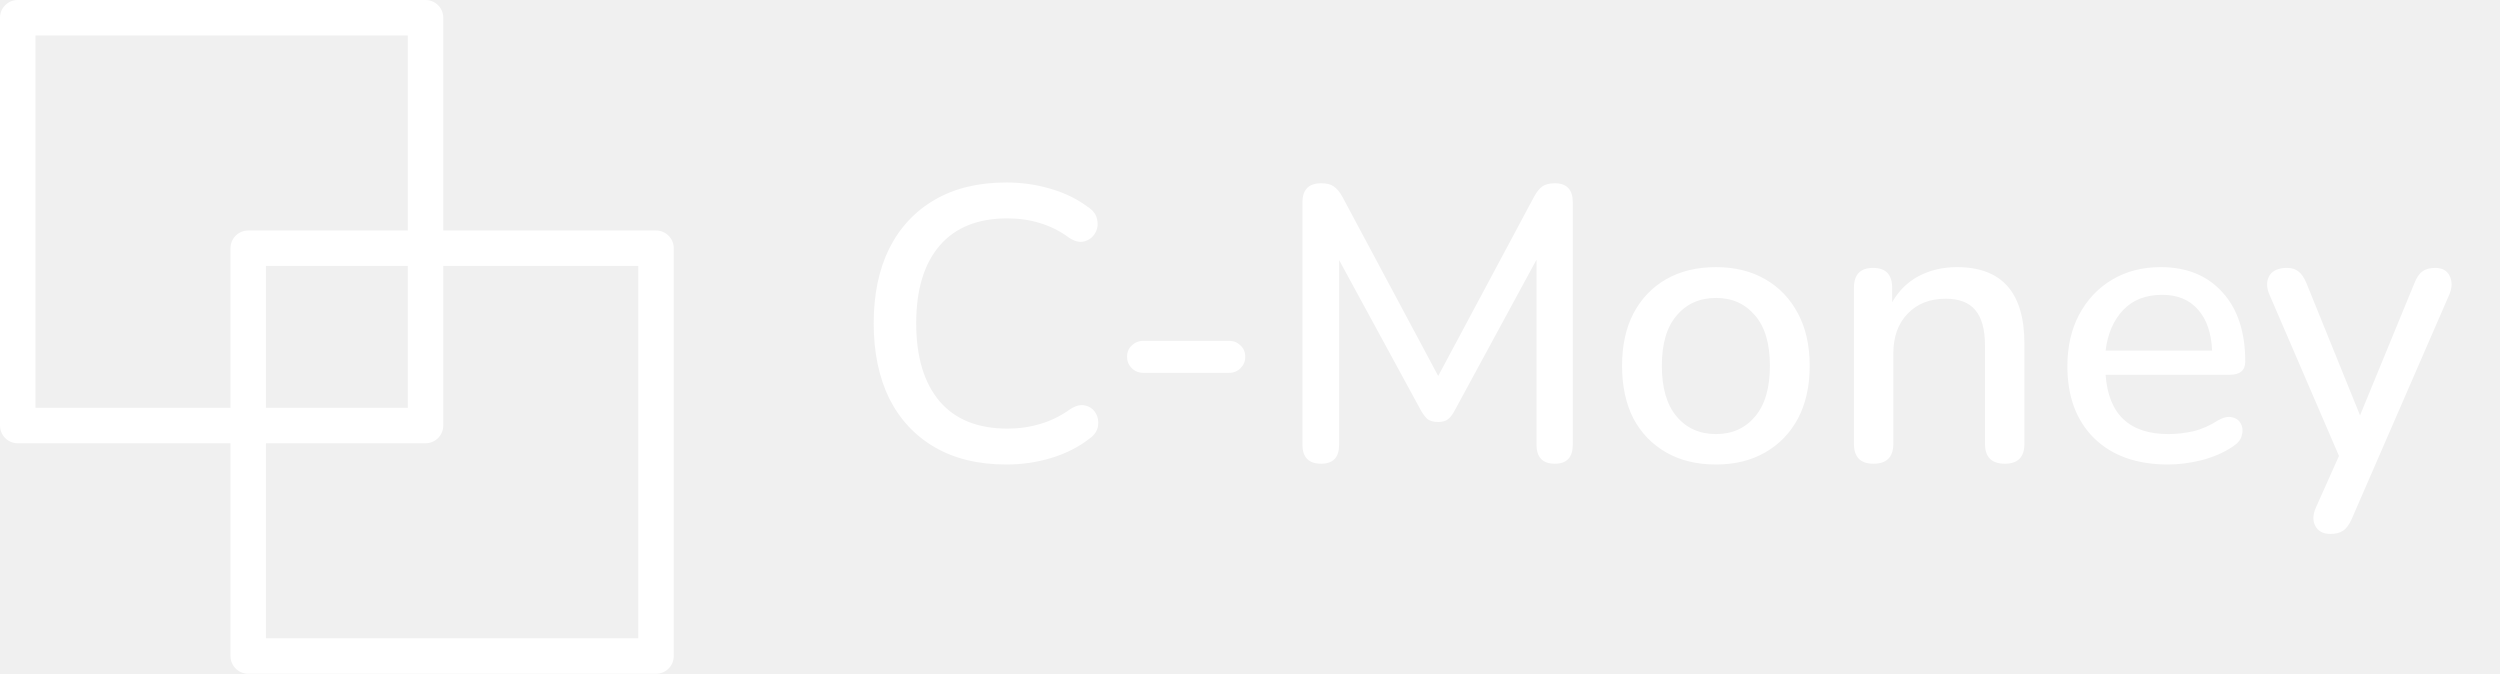
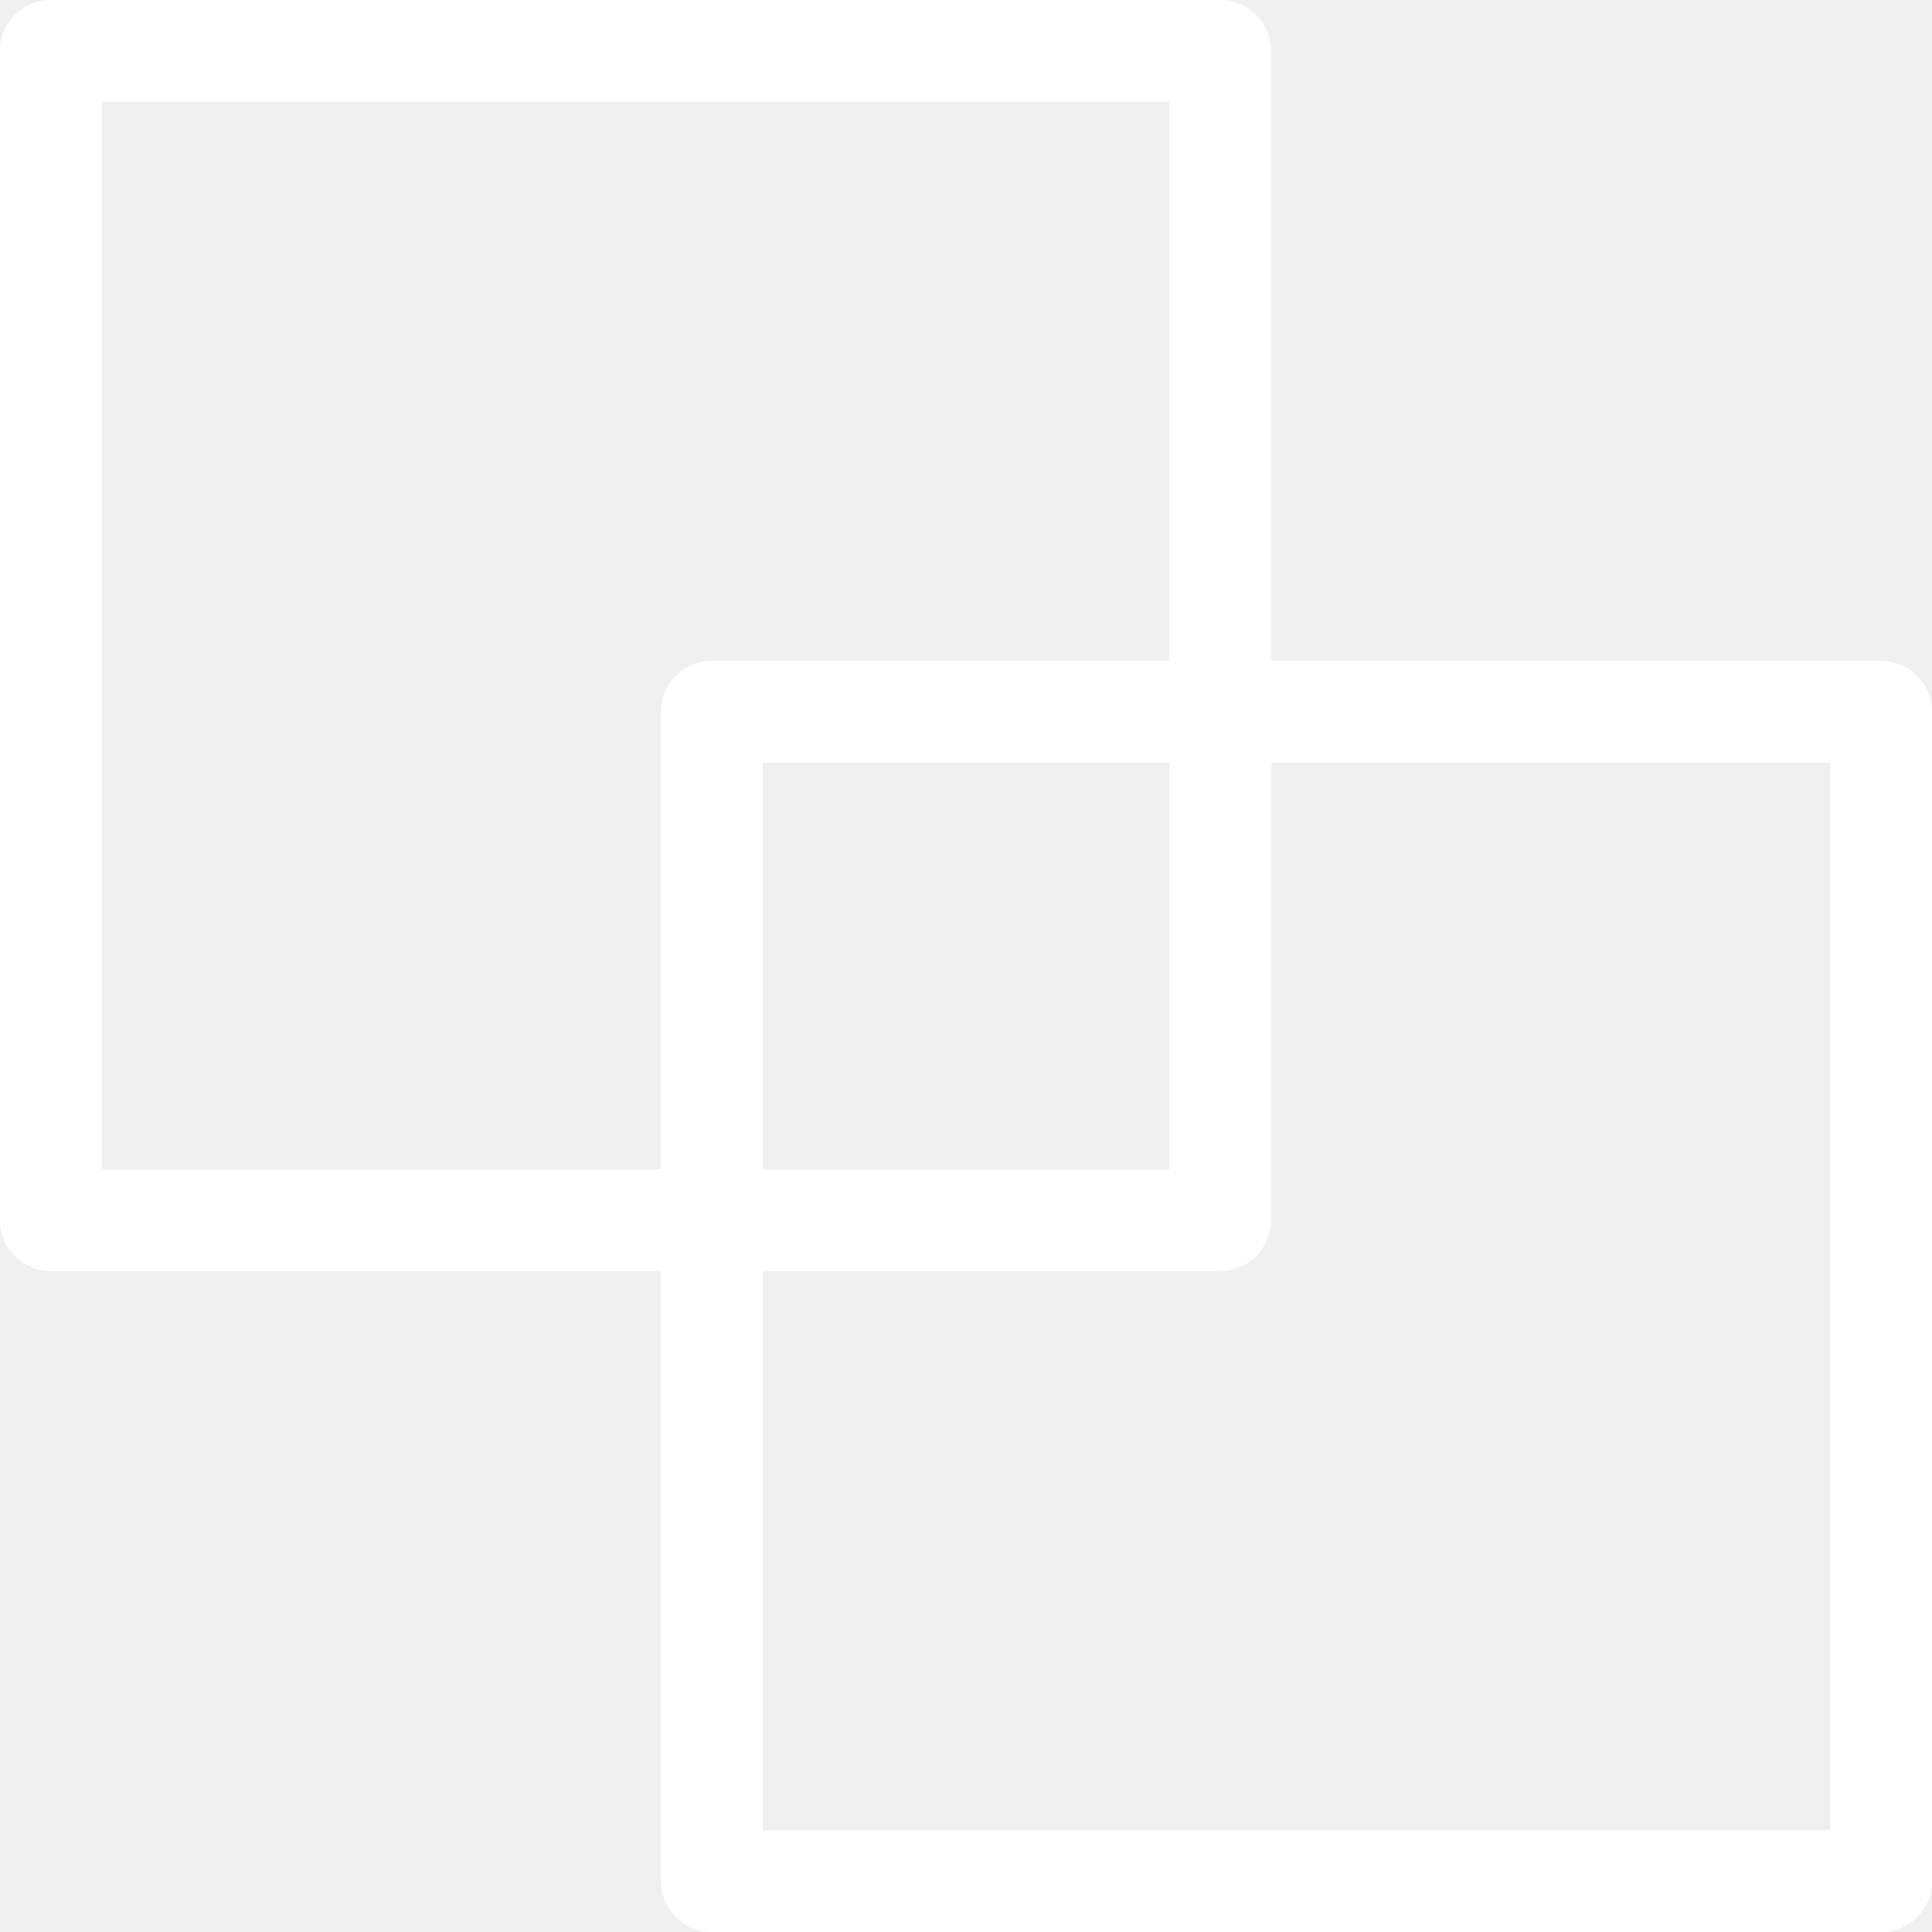
- <svg xmlns="http://www.w3.org/2000/svg" width="141" height="38" viewBox="0 0 141 38" fill="none">
-   <mask id="path-1-inside-1_51_301" fill="white">
+ <svg xmlns="http://www.w3.org/2000/svg" width="38" height="38" viewBox="0 0 38 38" fill="none">
+   <mask id="path-1-inside-1_51_302" fill="white">
    <rect width="25" height="25" rx="1" />
  </mask>
-   <rect width="25" height="25" rx="1" stroke="white" stroke-width="4" mask="url(#path-1-inside-1_51_301)" />
-   <mask id="path-2-inside-2_51_301" fill="white">
+   <rect width="25" height="25" rx="1" stroke="white" stroke-width="4" mask="url(#path-1-inside-1_51_302)" />
+   <mask id="path-2-inside-2_51_302" fill="white">
    <rect x="13" y="13" width="25" height="25" rx="1" />
  </mask>
-   <rect x="13" y="13" width="25" height="25" rx="1" stroke="white" stroke-width="4" mask="url(#path-2-inside-2_51_301)" />
-   <path d="M56.756 26.198C55.187 26.198 53.845 25.875 52.73 25.23C51.615 24.585 50.757 23.668 50.156 22.48C49.569 21.277 49.276 19.862 49.276 18.234C49.276 16.606 49.569 15.198 50.156 14.01C50.757 12.822 51.615 11.905 52.73 11.26C53.845 10.615 55.187 10.292 56.756 10.292C57.621 10.292 58.45 10.409 59.242 10.644C60.049 10.879 60.745 11.216 61.332 11.656C61.655 11.861 61.838 12.111 61.882 12.404C61.941 12.683 61.897 12.939 61.75 13.174C61.618 13.394 61.42 13.541 61.156 13.614C60.892 13.687 60.599 13.614 60.276 13.394C59.777 13.027 59.235 12.756 58.648 12.58C58.076 12.404 57.467 12.316 56.822 12.316C55.15 12.316 53.874 12.829 52.994 13.856C52.114 14.883 51.674 16.342 51.674 18.234C51.674 20.126 52.114 21.593 52.994 22.634C53.874 23.661 55.15 24.174 56.822 24.174C57.467 24.174 58.083 24.086 58.67 23.91C59.271 23.734 59.836 23.455 60.364 23.074C60.687 22.869 60.973 22.803 61.222 22.876C61.471 22.935 61.662 23.074 61.794 23.294C61.926 23.514 61.97 23.763 61.926 24.042C61.882 24.306 61.728 24.533 61.464 24.724C60.848 25.208 60.129 25.575 59.308 25.824C58.501 26.073 57.651 26.198 56.756 26.198ZM64.49 21.028C64.226 21.028 64.006 20.94 63.83 20.764C63.654 20.588 63.566 20.375 63.566 20.126C63.566 19.862 63.654 19.649 63.83 19.488C64.006 19.312 64.226 19.224 64.49 19.224H69.33C69.579 19.224 69.792 19.312 69.968 19.488C70.144 19.649 70.232 19.862 70.232 20.126C70.232 20.375 70.144 20.588 69.968 20.764C69.792 20.94 69.579 21.028 69.33 21.028H64.49ZM74.515 26.154C73.811 26.154 73.459 25.795 73.459 25.076V11.414C73.459 10.695 73.811 10.336 74.515 10.336C74.823 10.336 75.058 10.395 75.219 10.512C75.395 10.629 75.557 10.82 75.703 11.084L81.115 21.204L86.527 11.084C86.674 10.82 86.828 10.629 86.989 10.512C87.165 10.395 87.4 10.336 87.693 10.336C88.368 10.336 88.705 10.695 88.705 11.414V25.076C88.705 25.795 88.368 26.154 87.693 26.154C87.004 26.154 86.659 25.795 86.659 25.076V14.648L82.039 23.162C81.922 23.382 81.797 23.543 81.665 23.646C81.533 23.749 81.35 23.8 81.115 23.8C80.866 23.8 80.668 23.749 80.521 23.646C80.389 23.529 80.265 23.367 80.147 23.162L75.527 14.67V25.076C75.527 25.795 75.19 26.154 74.515 26.154ZM96.787 26.198C95.701 26.198 94.763 25.971 93.971 25.516C93.178 25.061 92.562 24.423 92.123 23.602C91.697 22.766 91.484 21.776 91.484 20.632C91.484 19.488 91.697 18.505 92.123 17.684C92.562 16.848 93.178 16.203 93.971 15.748C94.763 15.293 95.701 15.066 96.787 15.066C97.843 15.066 98.766 15.293 99.558 15.748C100.351 16.203 100.967 16.848 101.407 17.684C101.847 18.505 102.067 19.488 102.067 20.632C102.067 21.776 101.847 22.766 101.407 23.602C100.967 24.423 100.351 25.061 99.558 25.516C98.766 25.971 97.843 26.198 96.787 26.198ZM96.787 24.482C97.696 24.482 98.429 24.152 98.987 23.492C99.544 22.832 99.823 21.879 99.823 20.632C99.823 19.385 99.544 18.439 98.987 17.794C98.429 17.134 97.696 16.804 96.787 16.804C95.862 16.804 95.122 17.134 94.564 17.794C94.007 18.439 93.728 19.385 93.728 20.632C93.728 21.879 94.007 22.832 94.564 23.492C95.122 24.152 95.862 24.482 96.787 24.482ZM105.662 26.154C104.929 26.154 104.562 25.78 104.562 25.032V16.232C104.562 15.484 104.921 15.11 105.64 15.11C106.359 15.11 106.718 15.484 106.718 16.232V17.046C107.085 16.401 107.583 15.909 108.214 15.572C108.859 15.235 109.578 15.066 110.37 15.066C112.907 15.066 114.176 16.503 114.176 19.378V25.032C114.176 25.78 113.809 26.154 113.076 26.154C112.328 26.154 111.954 25.78 111.954 25.032V19.51C111.954 18.586 111.771 17.911 111.404 17.486C111.052 17.061 110.495 16.848 109.732 16.848C108.837 16.848 108.119 17.134 107.576 17.706C107.048 18.263 106.784 19.004 106.784 19.928V25.032C106.784 25.78 106.41 26.154 105.662 26.154ZM122.276 26.198C120.516 26.198 119.13 25.707 118.118 24.724C117.106 23.727 116.6 22.37 116.6 20.654C116.6 19.554 116.82 18.586 117.26 17.75C117.714 16.899 118.338 16.239 119.13 15.77C119.922 15.301 120.831 15.066 121.858 15.066C123.339 15.066 124.505 15.543 125.356 16.496C126.206 17.435 126.632 18.733 126.632 20.39C126.632 20.889 126.338 21.138 125.752 21.138H118.756C118.917 23.367 120.098 24.482 122.298 24.482C122.738 24.482 123.2 24.431 123.684 24.328C124.168 24.211 124.637 24.005 125.092 23.712C125.4 23.536 125.664 23.477 125.884 23.536C126.118 23.58 126.287 23.705 126.39 23.91C126.492 24.101 126.507 24.321 126.434 24.57C126.375 24.805 126.206 25.01 125.928 25.186C125.429 25.523 124.842 25.78 124.168 25.956C123.508 26.117 122.877 26.198 122.276 26.198ZM121.946 16.628C121.022 16.628 120.288 16.914 119.746 17.486C119.203 18.058 118.873 18.821 118.756 19.774H124.762C124.718 18.777 124.454 18.007 123.97 17.464C123.486 16.907 122.811 16.628 121.946 16.628ZM131.434 30.114C131.023 30.114 130.737 29.96 130.576 29.652C130.429 29.359 130.444 29.014 130.62 28.618L131.918 25.714L128.002 16.628C127.826 16.232 127.818 15.88 127.98 15.572C128.156 15.264 128.493 15.11 128.992 15.11C129.256 15.11 129.468 15.176 129.63 15.308C129.806 15.44 129.96 15.667 130.092 15.99L133.106 23.426L136.164 15.99C136.296 15.653 136.45 15.425 136.626 15.308C136.802 15.176 137.044 15.11 137.352 15.11C137.748 15.11 138.019 15.264 138.166 15.572C138.312 15.88 138.305 16.225 138.144 16.606L132.644 29.256C132.497 29.593 132.328 29.821 132.138 29.938C131.962 30.055 131.727 30.114 131.434 30.114Z" fill="white" />
+   <rect x="13" y="13" width="25" height="25" rx="1" stroke="white" stroke-width="4" mask="url(#path-2-inside-2_51_302)" />
</svg>
